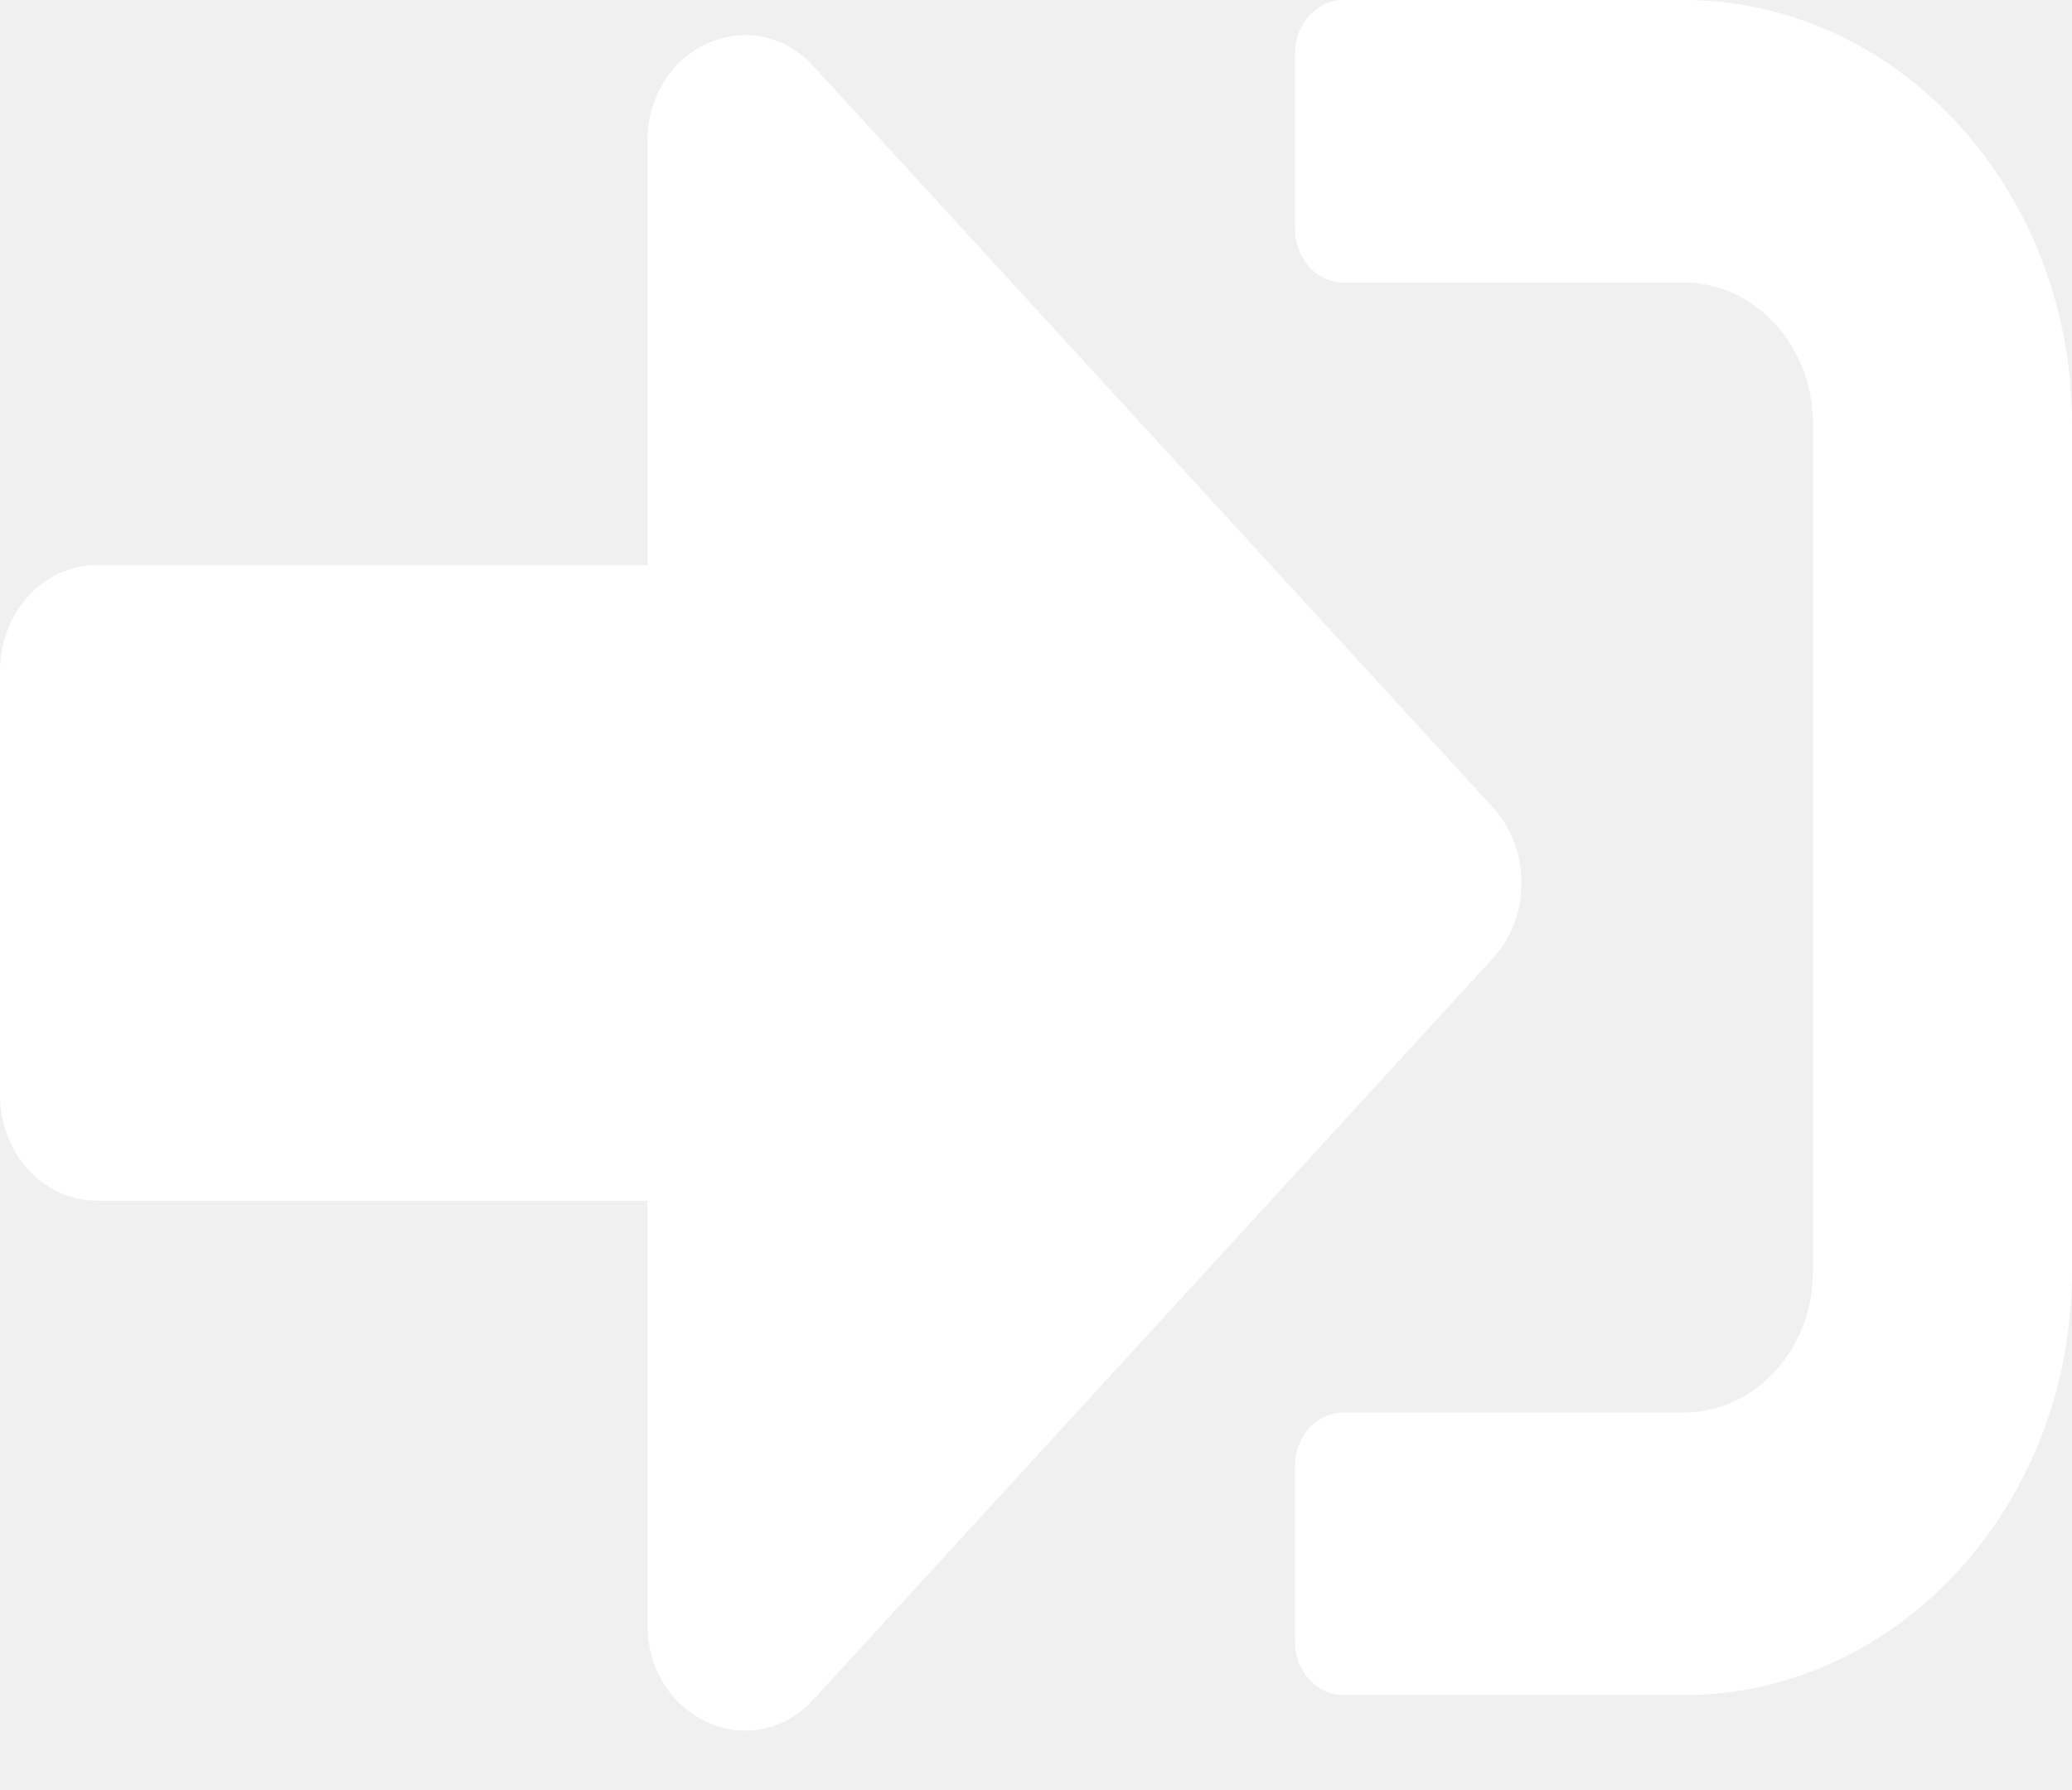
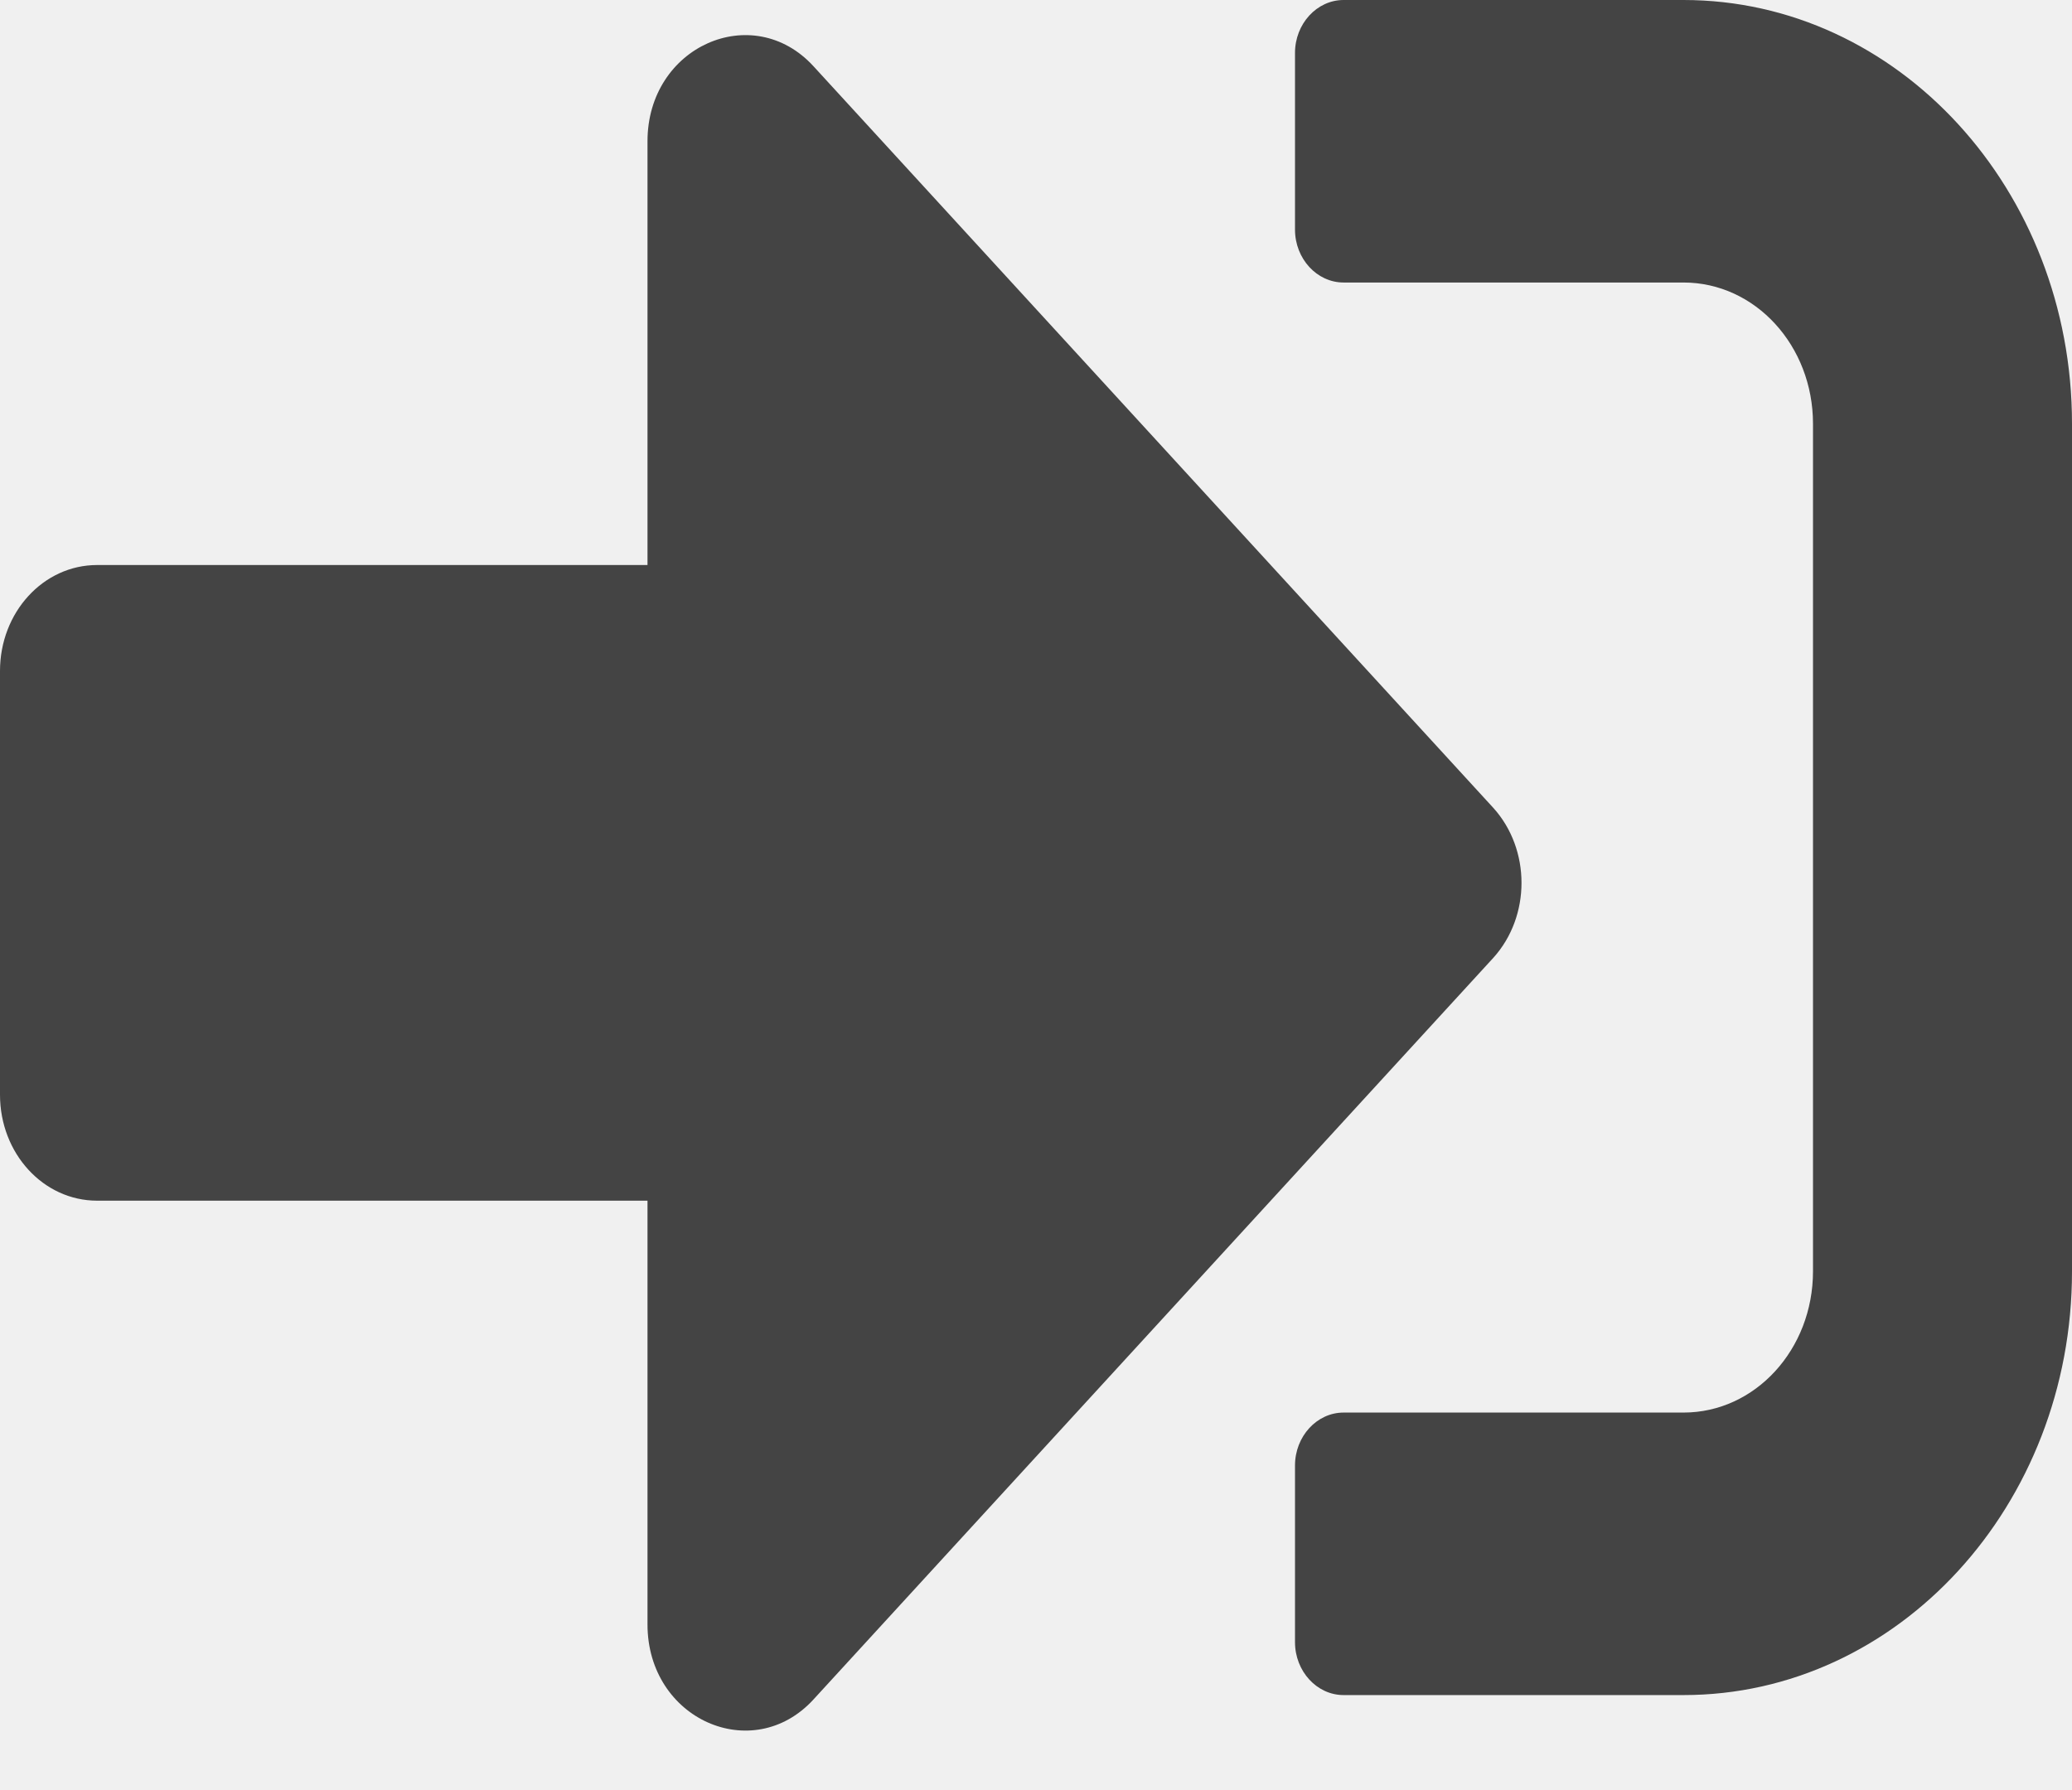
<svg xmlns="http://www.w3.org/2000/svg" width="22" height="19" viewBox="0 0 22 19" fill="none">
-   <path d="M17.875 18H14.266C13.982 18 13.75 17.747 13.75 17.438V15.562C13.75 15.253 13.982 15 14.266 15H17.875C18.636 15 19.25 14.33 19.25 13.5V4.5C19.25 3.67 18.636 3 17.875 3H14.266C13.982 3 13.75 2.747 13.75 2.438V0.562C13.75 0.253 13.982 0 14.266 0H17.875C20.152 0 22 2.016 22 4.5V13.5C22 15.984 20.152 18 17.875 18ZM15.855 8.578L8.637 0.703C7.992 0 6.875 0.492 6.875 1.5V6H1.031C0.46 6 0 6.502 0 7.125V11.625C0 12.248 0.46 12.75 1.031 12.75H6.875V17.25C6.875 18.258 7.992 18.75 8.637 18.047L15.855 10.172C16.255 9.731 16.255 9.019 15.855 8.578Z" fill="white" />
+   <path d="M17.875 18H14.266C13.982 18 13.75 17.747 13.75 17.438V15.562C13.75 15.253 13.982 15 14.266 15H17.875C18.636 15 19.25 14.33 19.25 13.5V4.5C19.25 3.67 18.636 3 17.875 3H14.266C13.982 3 13.75 2.747 13.75 2.438V0.562C13.75 0.253 13.982 0 14.266 0H17.875C20.152 0 22 2.016 22 4.5V13.5C22 15.984 20.152 18 17.875 18ZM15.855 8.578L8.637 0.703C7.992 0 6.875 0.492 6.875 1.5V6H1.031C0.46 6 0 6.502 0 7.125V11.625C0 12.248 0.46 12.75 1.031 12.75H6.875V17.25C6.875 18.258 7.992 18.75 8.637 18.047L15.855 10.172C16.255 9.731 16.255 9.019 15.855 8.578Z" fill="#444444" />
</svg>
